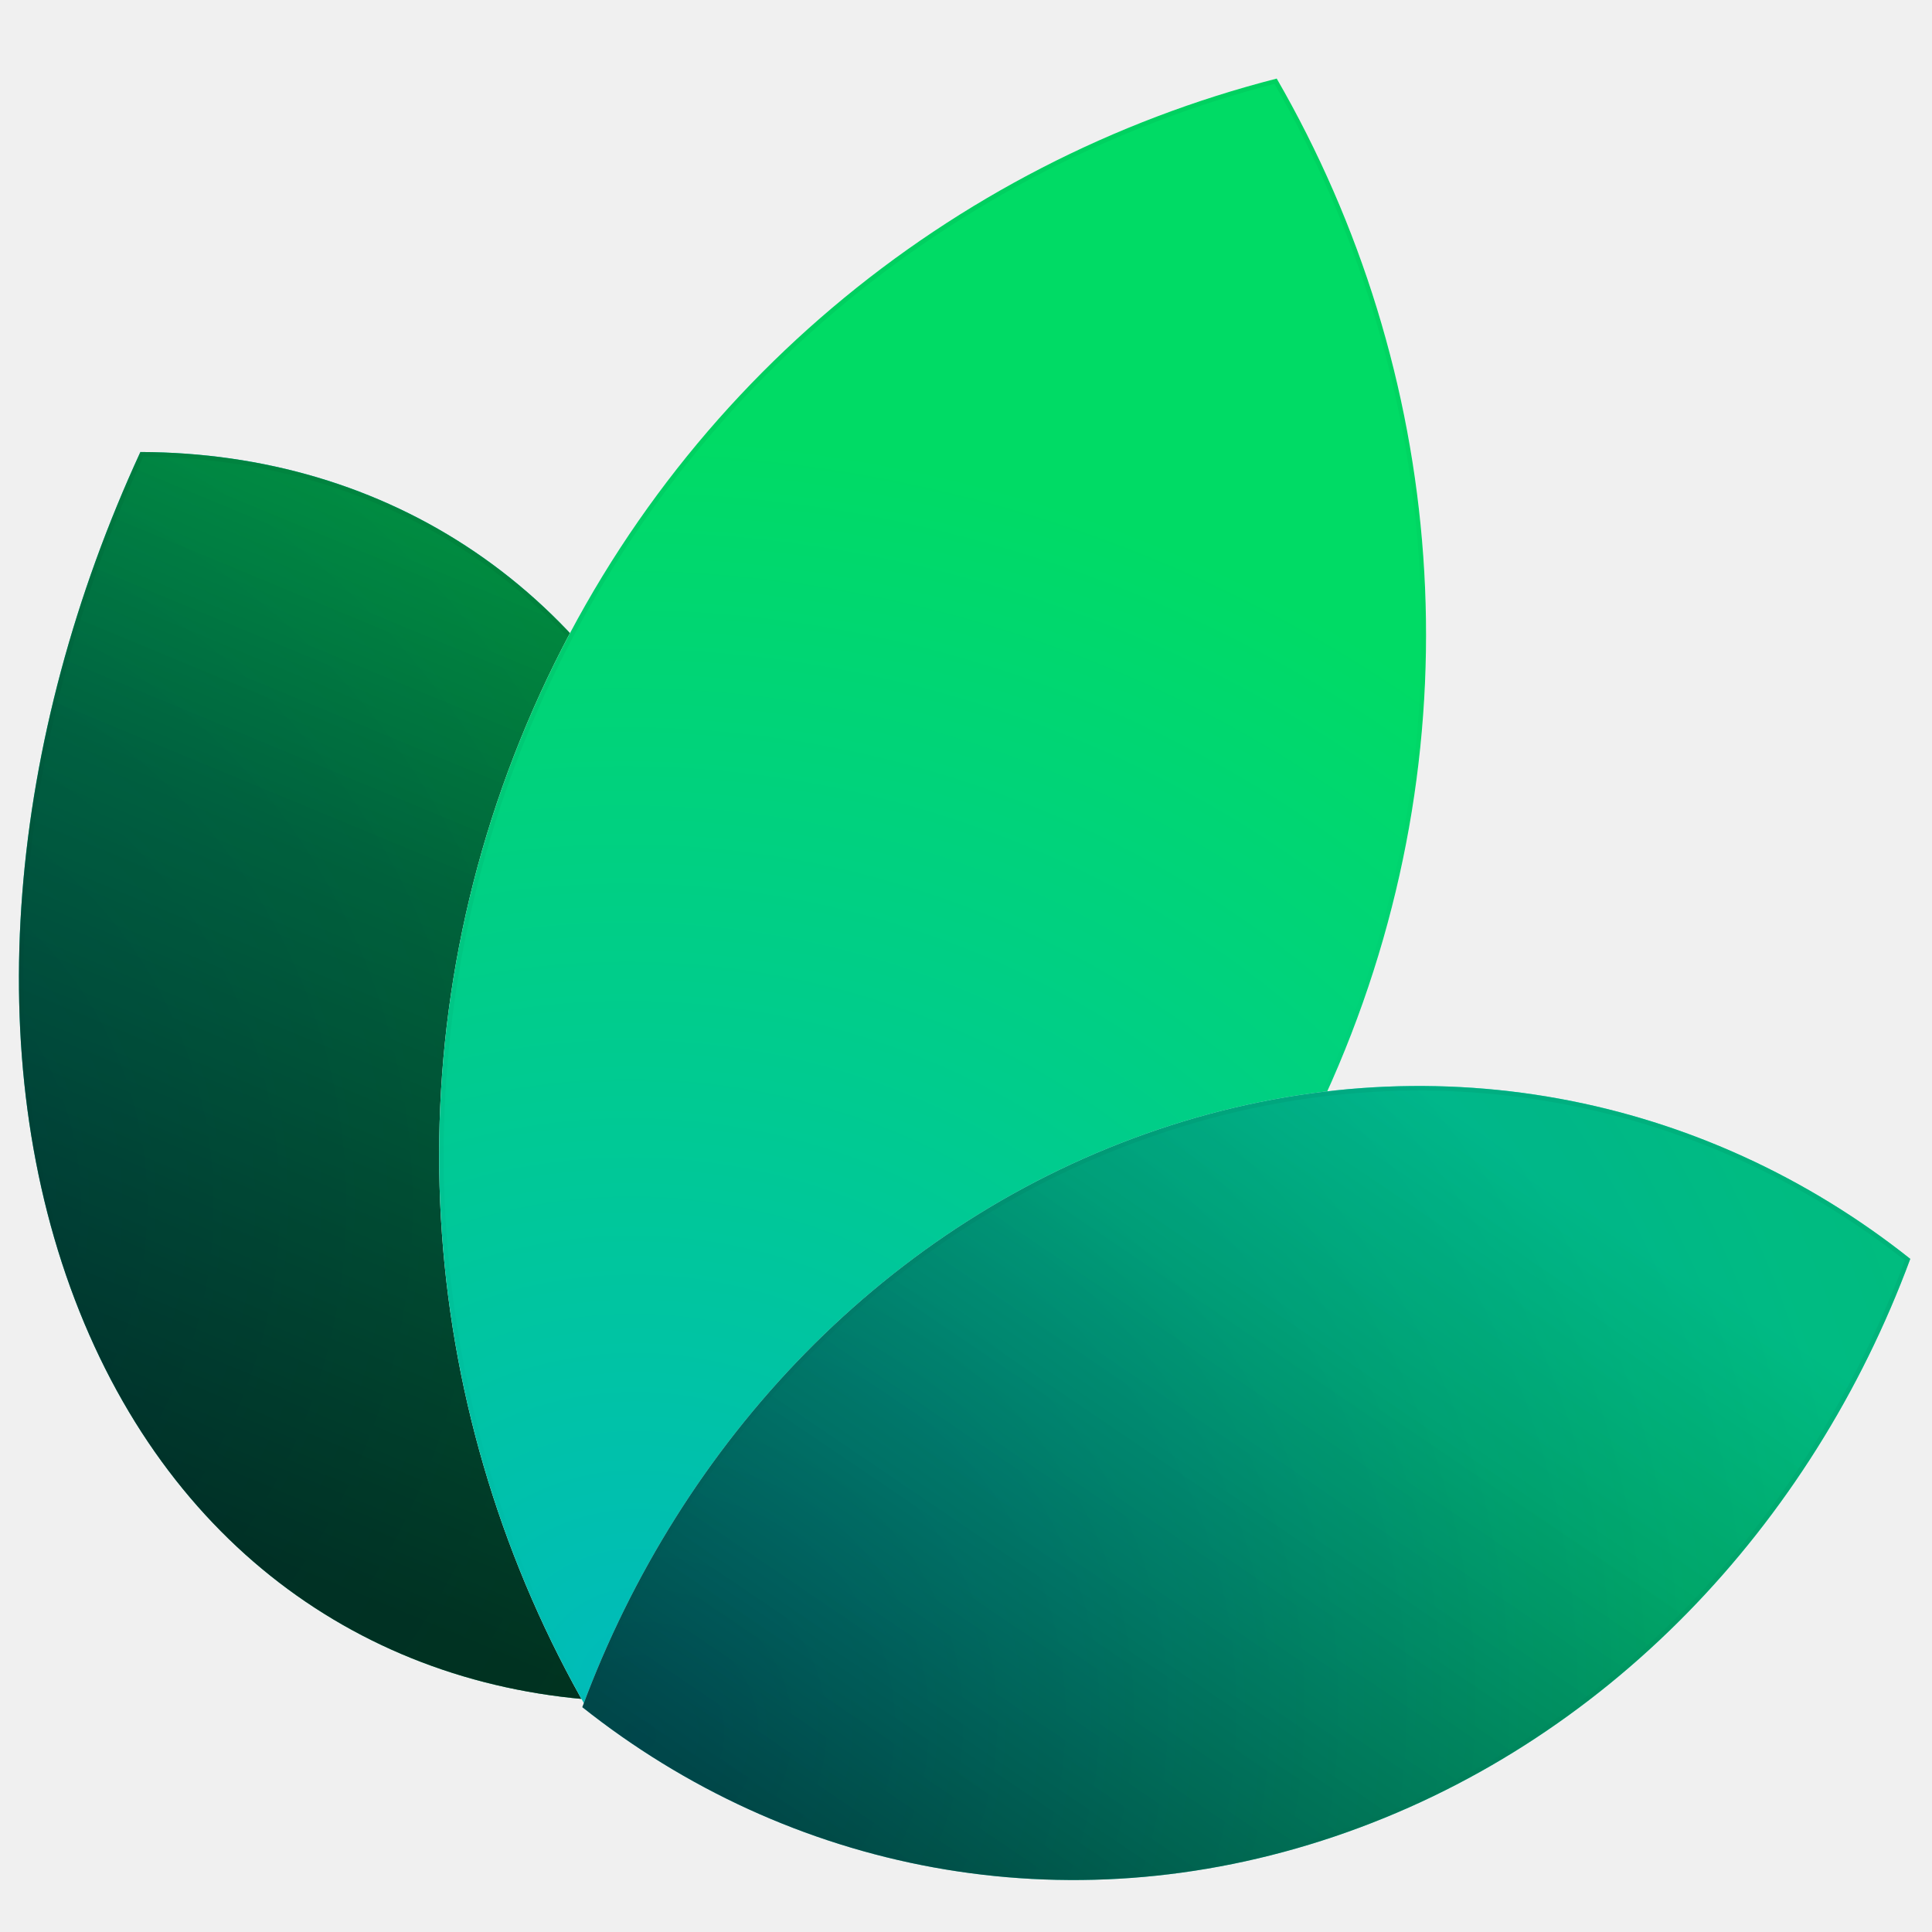
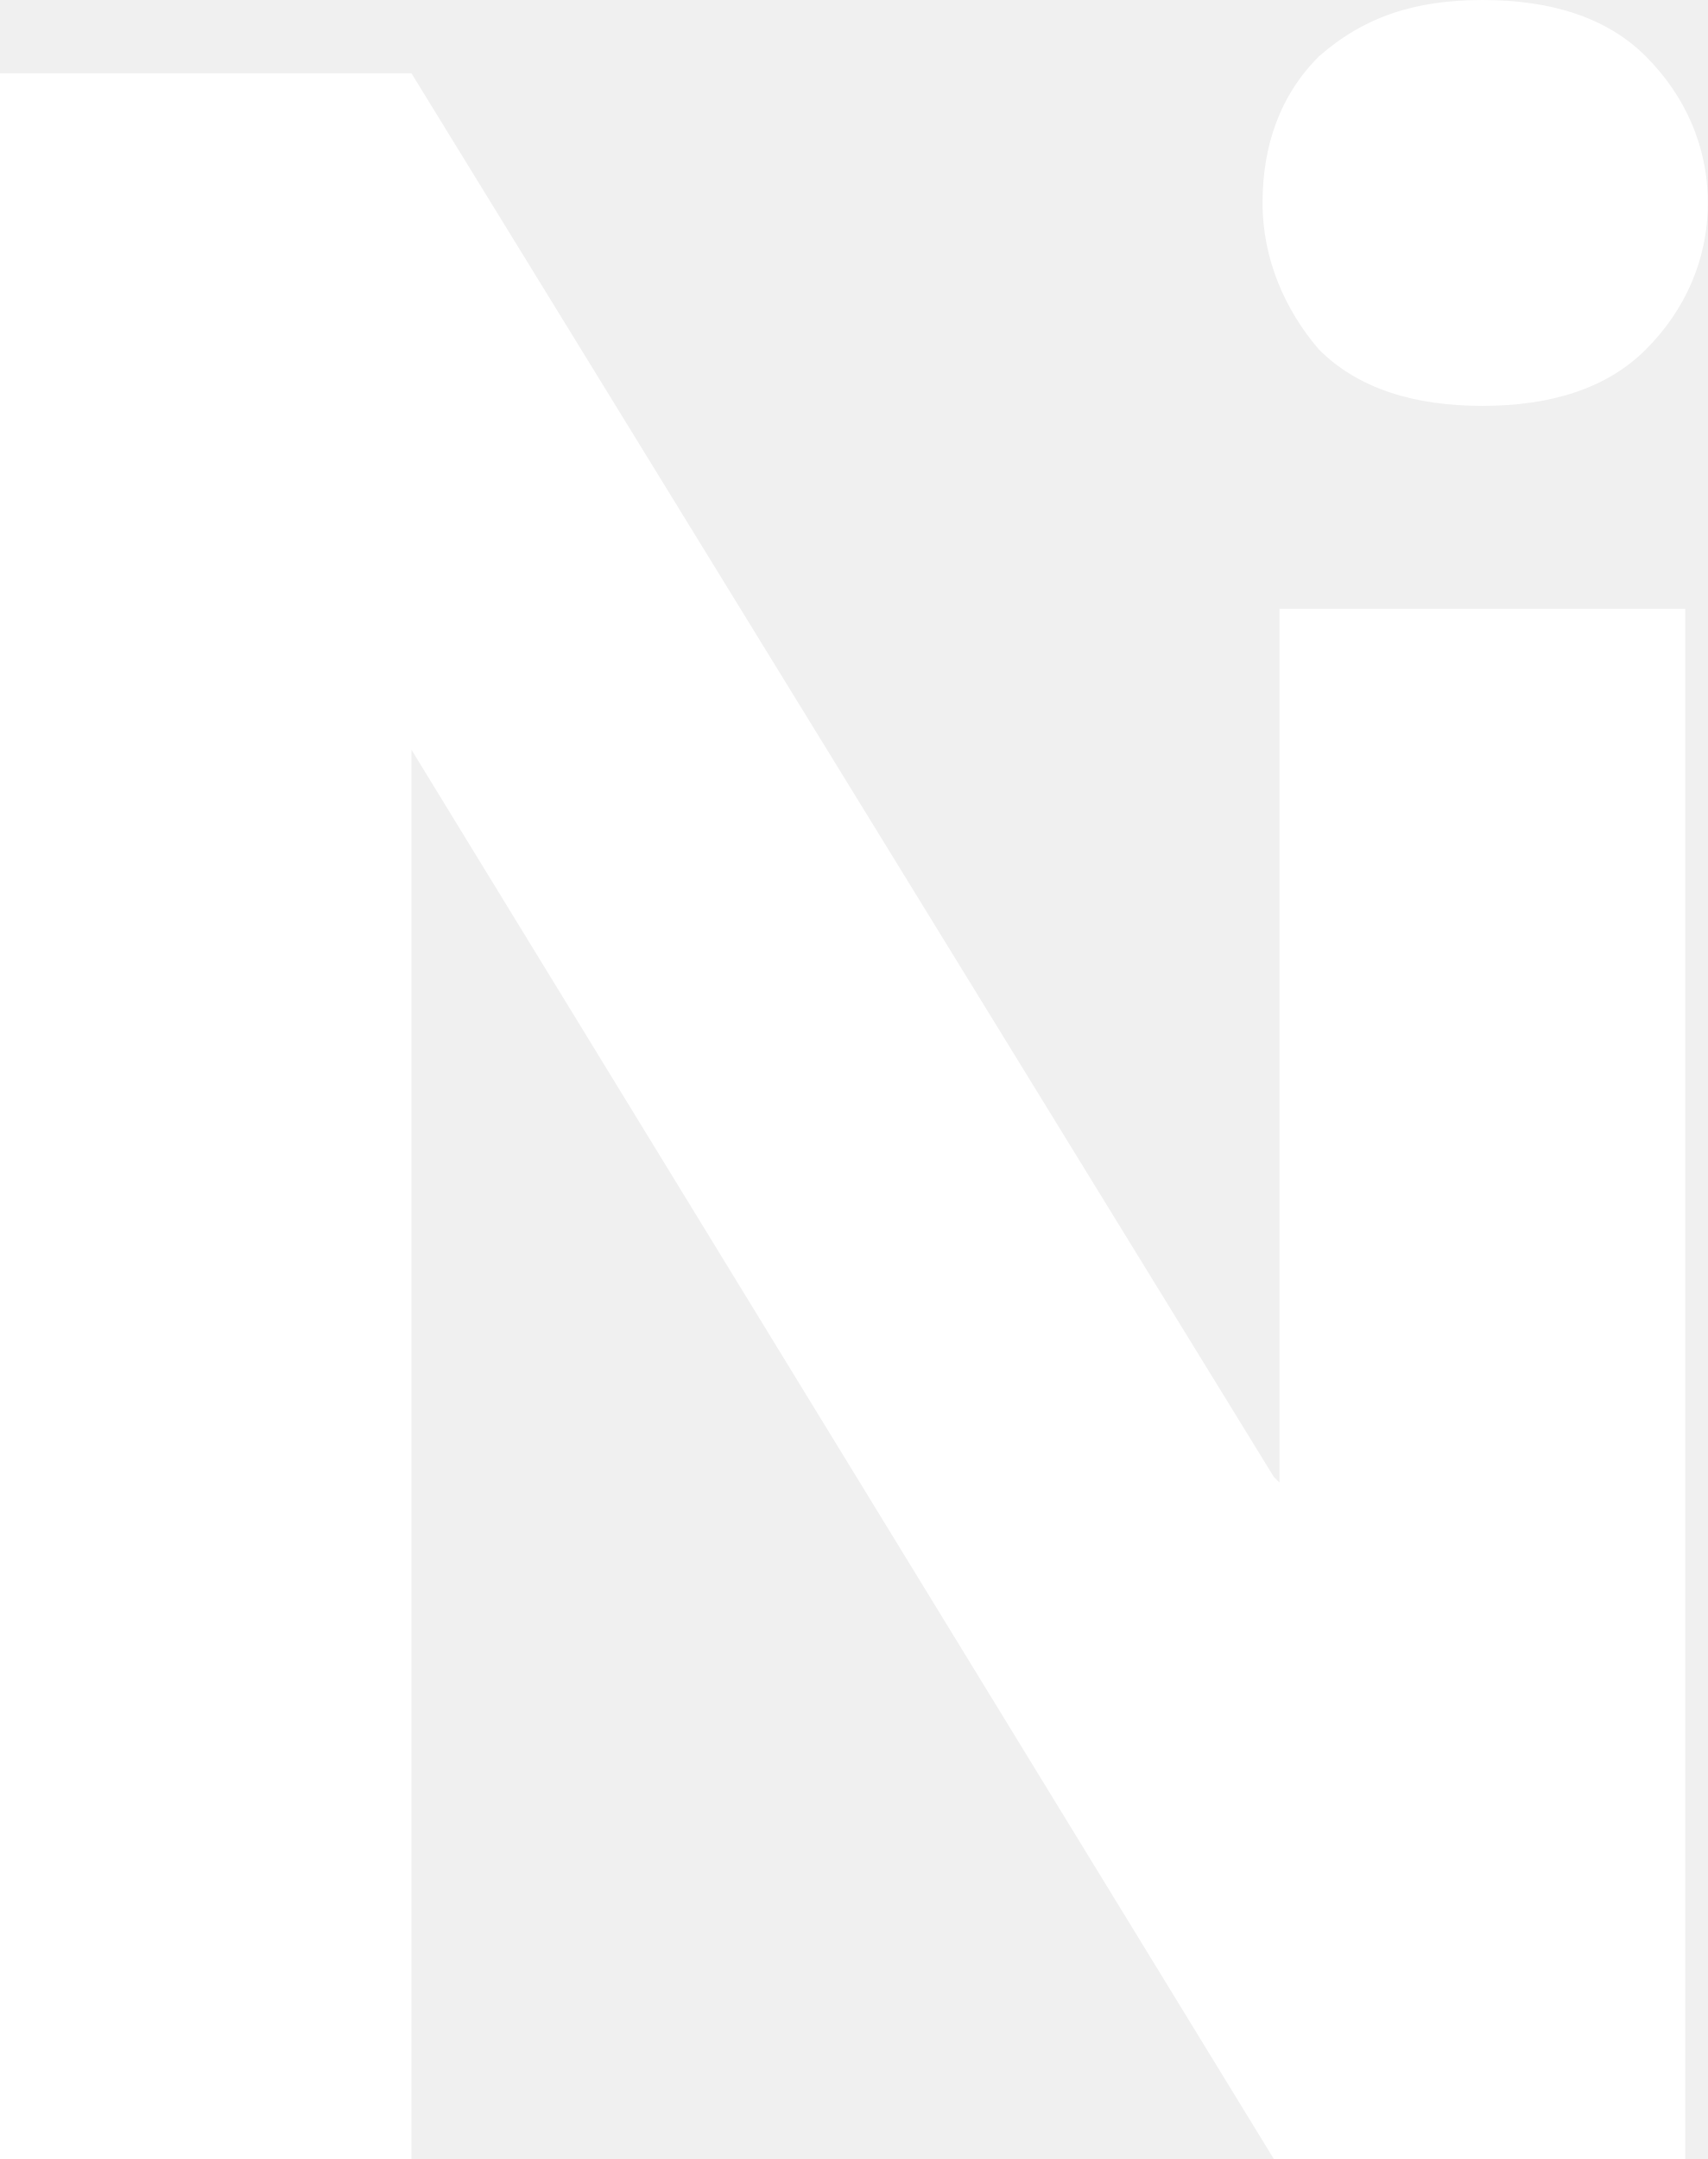
- <svg xmlns="http://www.w3.org/2000/svg" width="24" height="24" viewBox="0 0 24 24" fill="none">
-   <path d="M7.953 21.139C4.896 21.13 2.255 19.458 0.987 16.29C-0.28 13.121 0.109 9.163 1.744 5.615C4.801 5.624 7.442 7.296 8.71 10.465C9.977 13.633 9.588 17.591 7.953 21.139Z" fill="white" />
-   <path d="M7.953 21.139C4.896 21.13 2.255 19.458 0.987 16.29C-0.28 13.121 0.109 9.163 1.744 5.615C4.801 5.624 7.442 7.296 8.71 10.465C9.977 13.633 9.588 17.591 7.953 21.139Z" fill="url(#paint0_radial_101_2703)" />
-   <path d="M7.953 21.139C4.896 21.13 2.255 19.458 0.987 16.29C-0.28 13.121 0.109 9.163 1.744 5.615C4.801 5.624 7.442 7.296 8.71 10.465C9.977 13.633 9.588 17.591 7.953 21.139Z" fill="black" fill-opacity="0.5" style="mix-blend-mode:hard-light" />
-   <path d="M7.953 21.139C4.896 21.13 2.255 19.458 0.987 16.29C-0.28 13.121 0.109 9.163 1.744 5.615C4.801 5.624 7.442 7.296 8.71 10.465C9.977 13.633 9.588 17.591 7.953 21.139Z" fill="url(#paint1_linear_101_2703)" fill-opacity="0.5" style="mix-blend-mode:hard-light" />
-   <path d="M8.684 10.476C9.945 13.63 9.561 17.572 7.935 21.111C4.897 21.096 2.274 19.431 1.013 16.279C-0.248 13.124 0.136 9.182 1.762 5.643C4.8 5.659 7.423 7.324 8.684 10.476Z" stroke="url(#paint2_linear_101_2703)" stroke-opacity="0.05" stroke-width="0.056" />
-   <path d="M7.31 21.257C11.354 20.221 14.884 17.375 16.628 13.236C18.373 9.097 17.945 4.587 15.86 0.976C11.816 2.012 8.287 4.858 6.542 8.998C4.797 13.137 5.225 17.646 7.31 21.257Z" fill="white" />
-   <path d="M7.31 21.257C11.354 20.221 14.884 17.375 16.628 13.236C18.373 9.097 17.945 4.587 15.86 0.976C11.816 2.012 8.287 4.858 6.542 8.998C4.797 13.137 5.225 17.646 7.31 21.257Z" fill="url(#paint3_radial_101_2703)" />
-   <path d="M16.603 13.225C14.864 17.349 11.351 20.187 7.324 21.225C5.253 17.624 4.829 13.132 6.568 9.009C8.306 4.885 11.819 2.047 15.846 1.009C17.918 4.61 18.341 9.101 16.603 13.225Z" stroke="url(#paint4_linear_101_2703)" stroke-opacity="0.05" stroke-width="0.056" />
-   <path d="M7.234 21.207C9.789 23.237 13.21 23.951 16.577 22.814C19.944 21.677 22.506 18.945 23.73 15.638C21.175 13.608 17.754 12.894 14.387 14.031C11.02 15.168 8.458 17.901 7.234 21.207Z" fill="white" />
-   <path d="M7.234 21.207C9.789 23.237 13.21 23.951 16.577 22.814C19.944 21.677 22.506 18.945 23.73 15.638C21.175 13.608 17.754 12.894 14.387 14.031C11.02 15.168 8.458 17.901 7.234 21.207Z" fill="url(#paint5_radial_101_2703)" />
-   <path d="M7.234 21.207C9.789 23.237 13.21 23.951 16.577 22.814C19.944 21.677 22.506 18.945 23.73 15.638C21.175 13.608 17.754 12.894 14.387 14.031C11.02 15.168 8.458 17.901 7.234 21.207Z" fill="black" fill-opacity="0.2" style="mix-blend-mode:hard-light" />
-   <path d="M7.234 21.207C9.789 23.237 13.21 23.951 16.577 22.814C19.944 21.677 22.506 18.945 23.73 15.638C21.175 13.608 17.754 12.894 14.387 14.031C11.02 15.168 8.458 17.901 7.234 21.207Z" fill="url(#paint6_linear_101_2703)" fill-opacity="0.5" style="mix-blend-mode:hard-light" />
-   <path d="M16.568 22.787C13.218 23.918 9.814 23.212 7.267 21.198C8.492 17.907 11.044 15.189 14.396 14.058C17.747 12.927 21.15 13.633 23.697 15.648C22.472 18.938 19.92 21.656 16.568 22.787Z" stroke="url(#paint7_linear_101_2703)" stroke-opacity="0.05" stroke-width="0.056" />
-   <defs>
-     <radialGradient id="paint0_radial_101_2703" cx="0" cy="0" r="1" gradientUnits="userSpaceOnUse" gradientTransform="translate(-3.00503 15.023) rotate(-10.029) scale(17.9572 17.784)">
-       <stop stop-color="#00B0BB" />
-       <stop offset="1" stop-color="#00DB65" />
-     </radialGradient>
-     <linearGradient id="paint1_linear_101_2703" x1="7.39" y1="4.813" x2="1.63" y2="18.689" gradientUnits="userSpaceOnUse">
-       <stop stop-color="#18E299" />
-       <stop offset="1" />
-     </linearGradient>
-     <linearGradient id="paint2_linear_101_2703" x1="7.948" y1="8.016" x2="1.761" y2="18.746" gradientUnits="userSpaceOnUse">
-       <stop />
-       <stop offset="1" stop-opacity="0" />
-     </linearGradient>
-     <radialGradient id="paint3_radial_101_2703" cx="0" cy="0" r="1" gradientUnits="userSpaceOnUse" gradientTransform="translate(8.11404 20.8822) rotate(-75.7542) scale(21.6246 23.7772)">
-       <stop stop-color="#00BBBB" />
-       <stop offset="0.713" stop-color="#00DB65" />
-     </radialGradient>
-     <linearGradient id="paint4_linear_101_2703" x1="7.602" y1="5.871" x2="15.556" y2="16.372" gradientUnits="userSpaceOnUse">
-       <stop />
-       <stop offset="1" stop-opacity="0" />
-     </linearGradient>
-     <radialGradient id="paint5_radial_101_2703" cx="0" cy="0" r="1" gradientUnits="userSpaceOnUse" gradientTransform="translate(7.84537 21.5181) rotate(-20.3525) scale(18.5603 17.32)">
-       <stop stop-color="#00B0BB" />
-       <stop offset="1" stop-color="#00DB65" />
-     </radialGradient>
-     <linearGradient id="paint6_linear_101_2703" x1="16.808" y1="13.007" x2="10.041" y2="22.994" gradientUnits="userSpaceOnUse">
-       <stop stop-color="#00B1BC" />
-       <stop offset="1" />
-     </linearGradient>
-     <linearGradient id="paint7_linear_101_2703" x1="16.808" y1="13.007" x2="14.169" y2="23.841" gradientUnits="userSpaceOnUse">
-       <stop />
-       <stop offset="1" stop-opacity="0" />
-     </linearGradient>
-   </defs>
+ <svg xmlns="http://www.w3.org/2000/svg" version="1.1" viewBox="0 0 30.3 38.3">
+   <g>
+     <g>
+       <polygon fill="#FFFFFF" points="29.9 10.8 29.9 38.3 22.6 38.3 7.3 13.3 7.3 38.3 0 38.3 0 1.3 7.3 1.3 22.6 26.2 22.7 26.3 22.7 10.8 29.9 10.8" />
+       <path fill="#FFFFFF" d="M29.2,1c-.7-.7-1.7-1-2.9-1s-2.1.3-2.9,1c-.7.7-1,1.6-1,2.6s.4,1.9,1,2.6c.7.7,1.7,1,2.9,1s2.2-.3,2.9-1c.7-.7,1.1-1.6,1.1-2.6s-.4-1.9-1.1-2.6Z" />
+     </g>
+   </g>
</svg>
